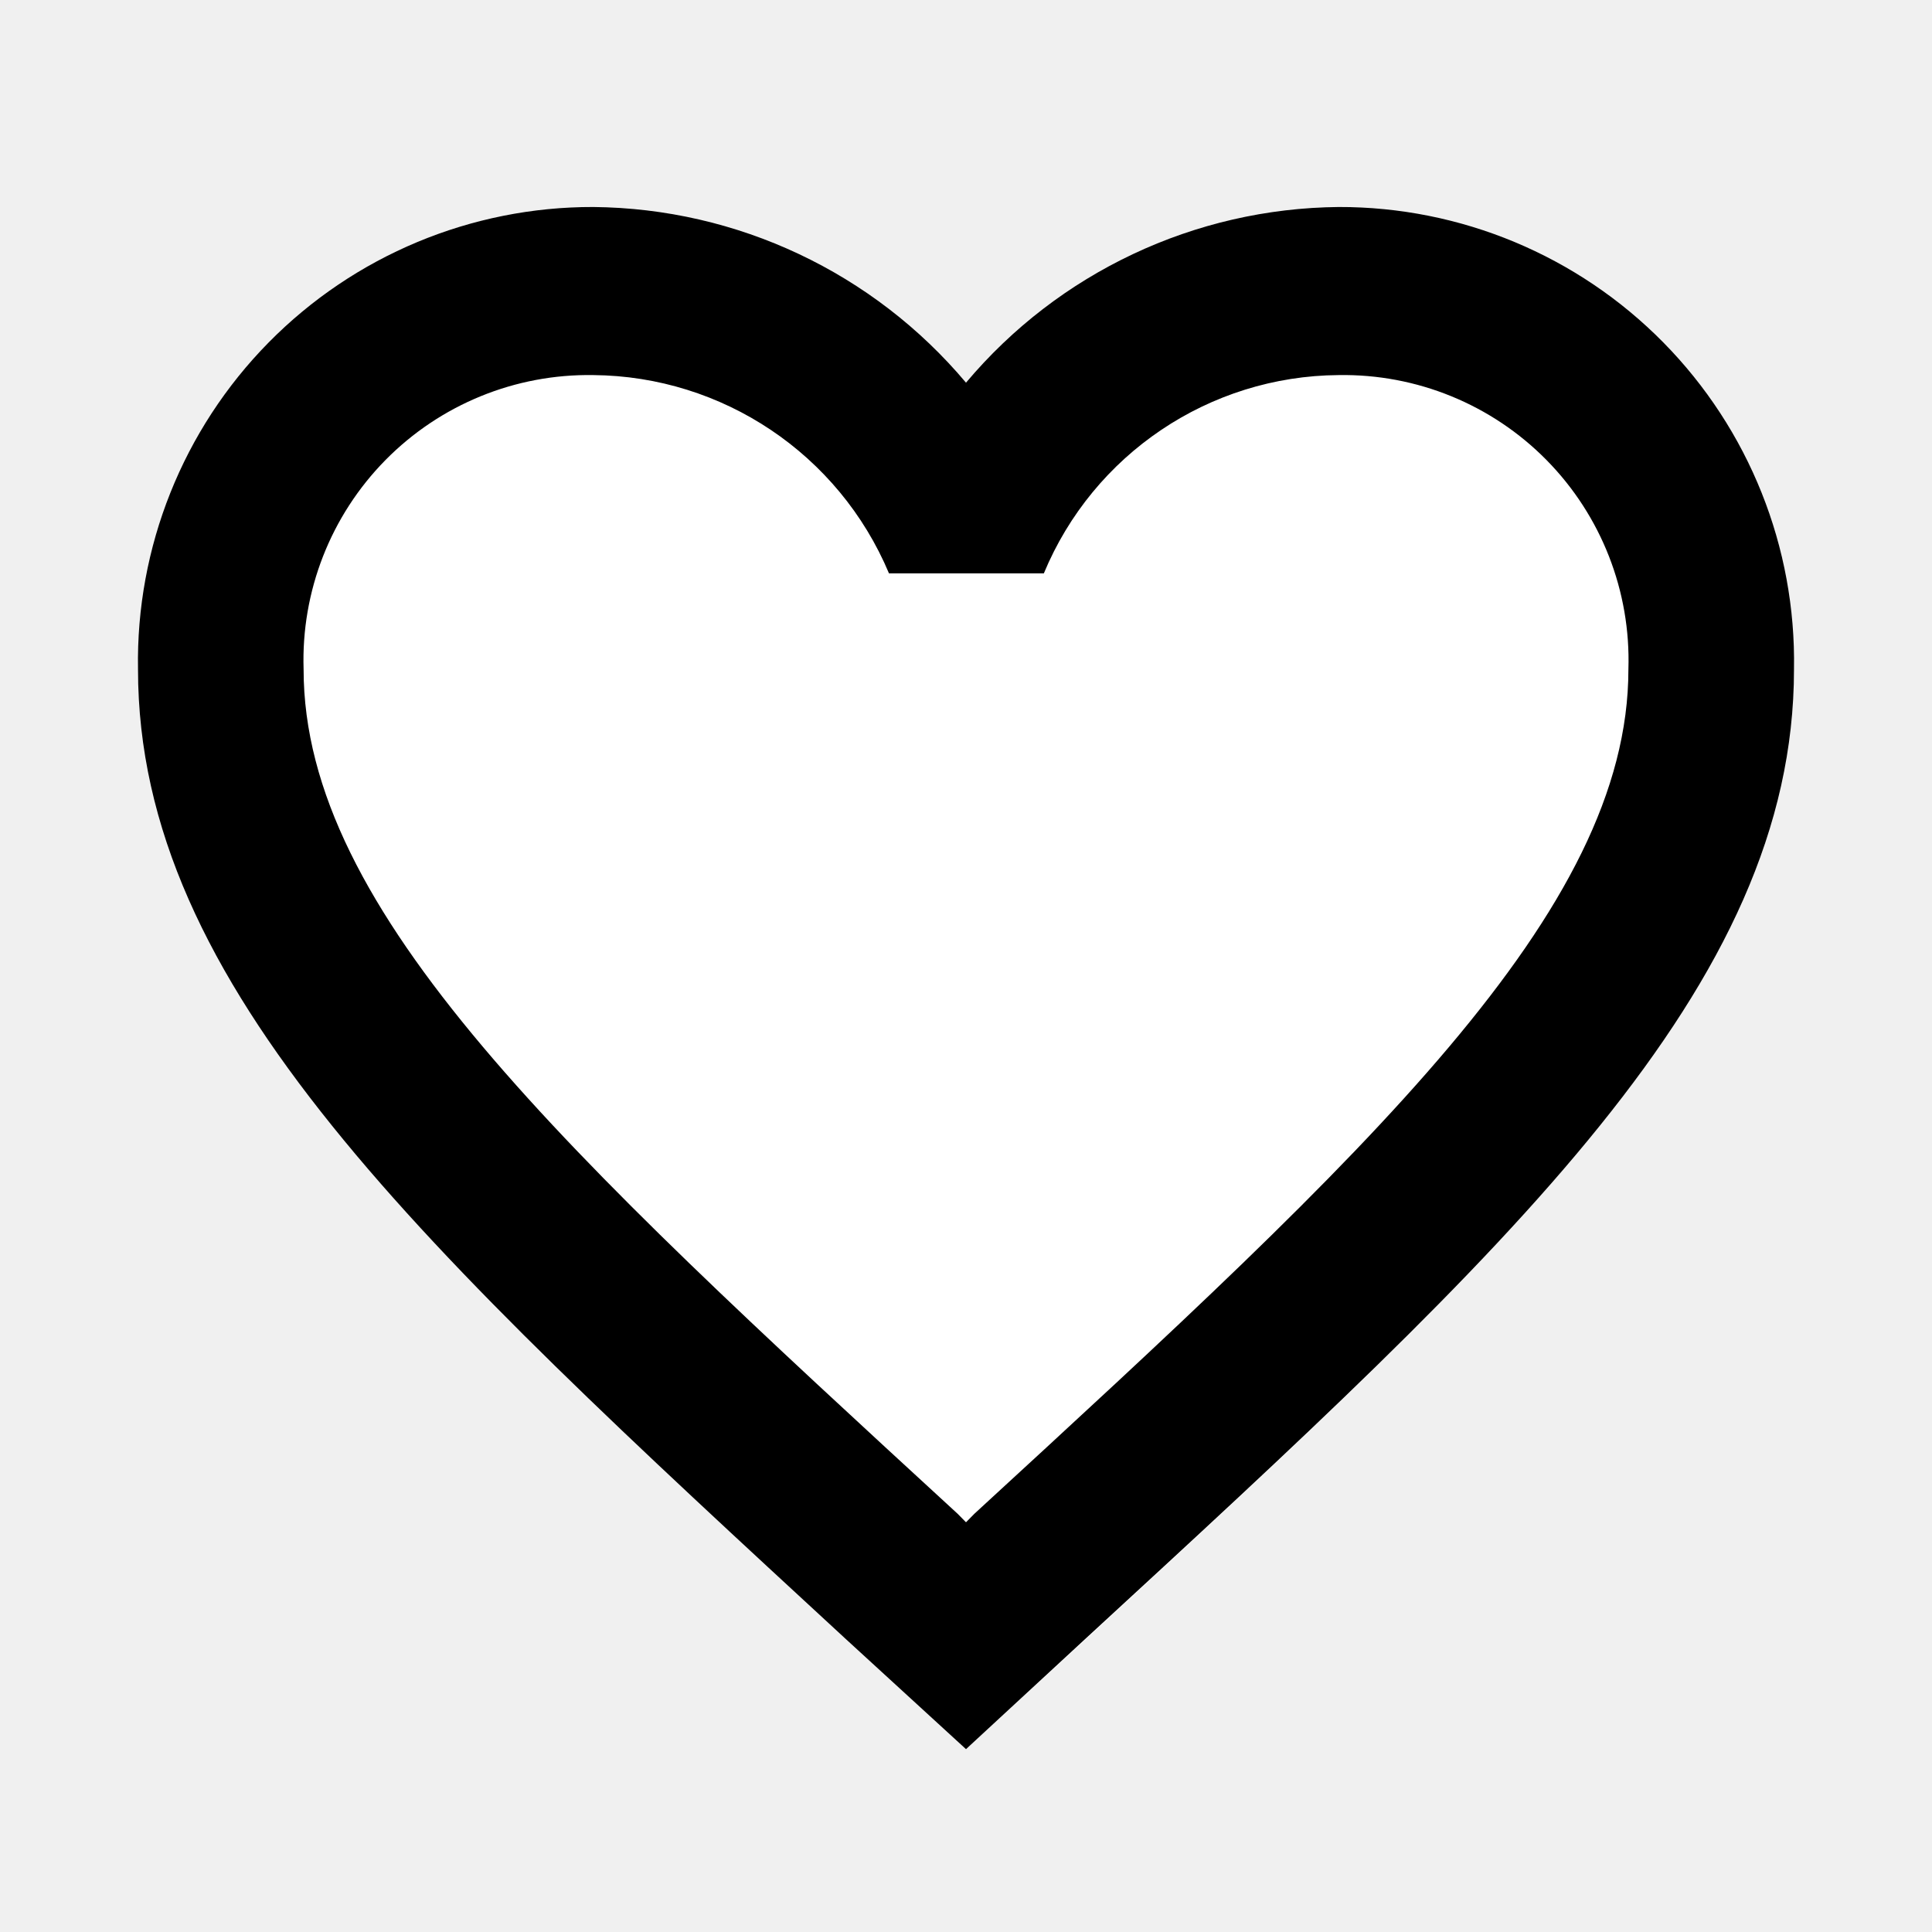
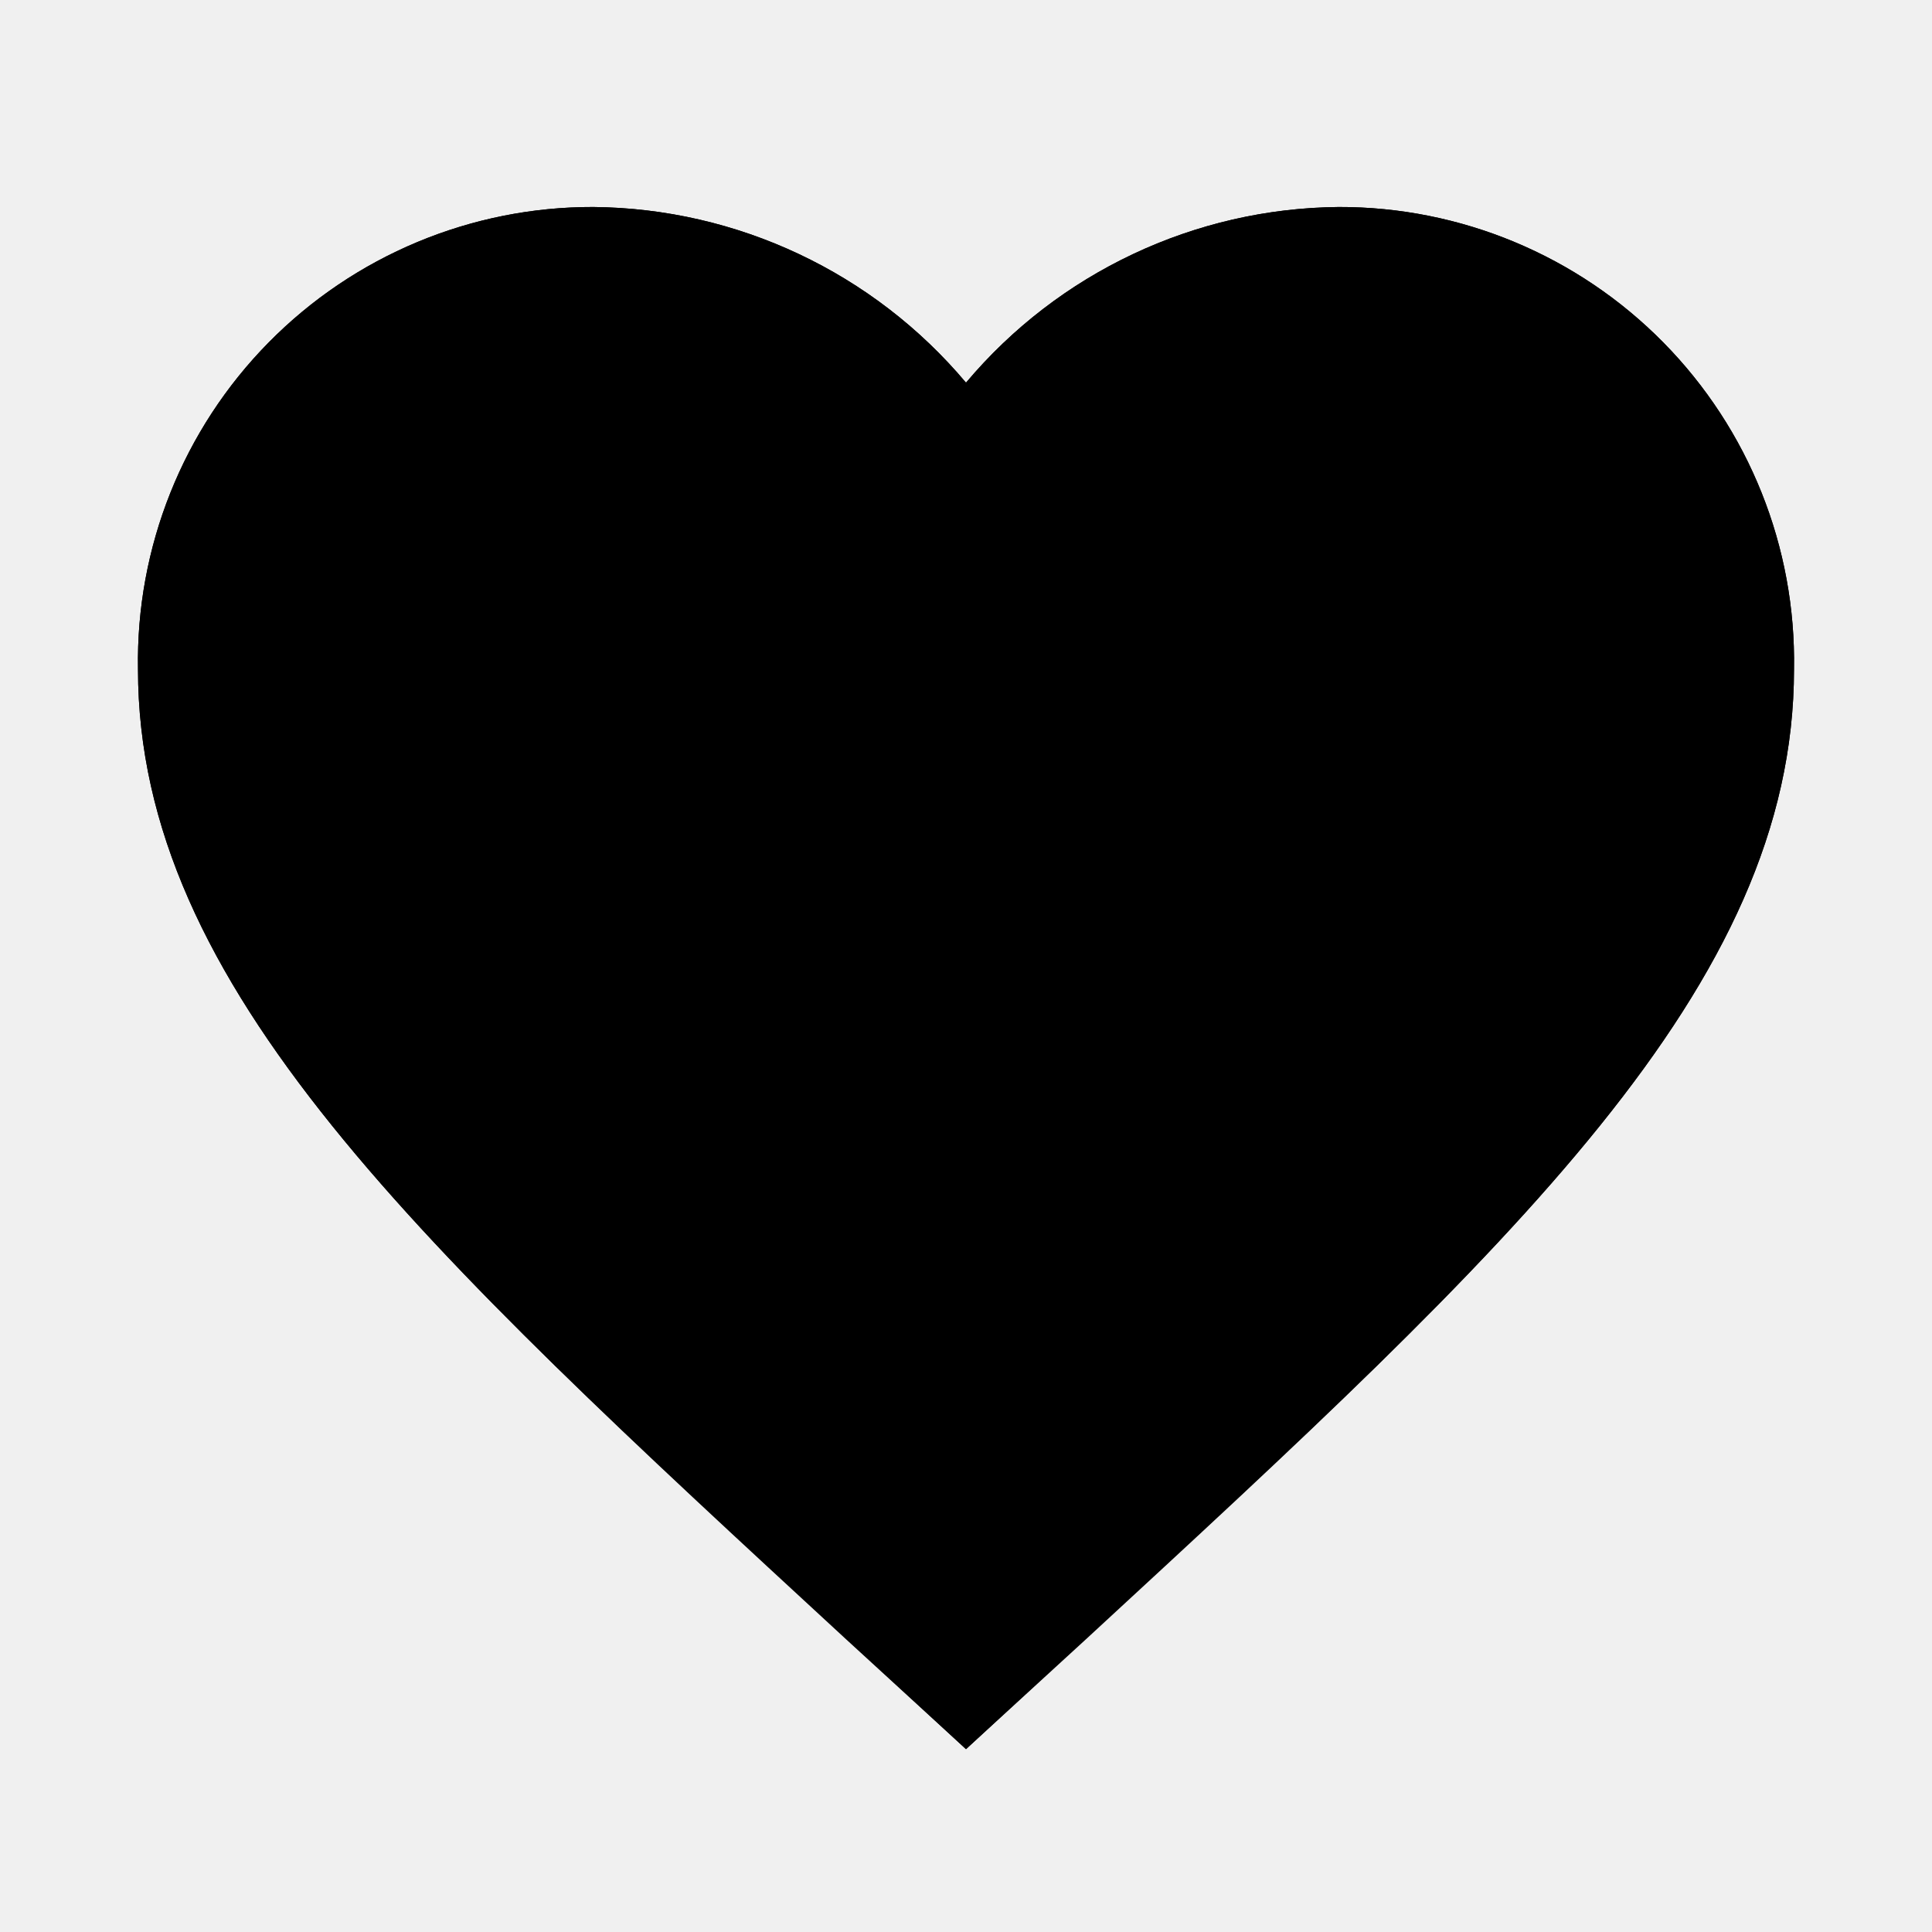
<svg width="28" height="28" viewBox="0 0 28 28">
  <g transform="translate(-544 -958)">
-     <path d="M14,25.35l-1.74-1.608C6.08,18.054,2,14.3,2,9.7A6.585,6.585,0,0,1,8.6,3,7.143,7.143,0,0,1,14,5.546,7.143,7.143,0,0,1,19.4,3,6.585,6.585,0,0,1,26,9.7c0,4.6-4.08,8.355-10.26,14.056Z" transform="translate(544 958)" fill="#fff" />
+     <path d="M14,25.35l-1.74-1.608C6.08,18.054,2,14.3,2,9.7A6.585,6.585,0,0,1,8.6,3,7.143,7.143,0,0,1,14,5.546,7.143,7.143,0,0,1,19.4,3,6.585,6.585,0,0,1,26,9.7c0,4.6-4.08,8.355-10.26,14.056Z" transform="translate(544 958)" />
    <path d="M19.4,3A7.143,7.143,0,0,0,14,5.546,7.143,7.143,0,0,0,8.6,3,6.585,6.585,0,0,0,2,9.7c0,4.6,4.08,8.355,10.26,14.056L14,25.35l1.74-1.608C21.92,18.054,26,14.3,26,9.7A6.585,6.585,0,0,0,19.4,3ZM14.12,21.94l-.12.122-.12-.122C8.168,16.69,4.4,13.219,4.4,9.7A4.132,4.132,0,0,1,8.6,5.436,4.691,4.691,0,0,1,12.884,8.31h2.244A4.661,4.661,0,0,1,19.4,5.436,4.132,4.132,0,0,1,23.6,9.7C23.6,13.219,19.832,16.69,14.12,21.94Z" transform="translate(544 958)" fill="#000" />
  </g>
</svg>
